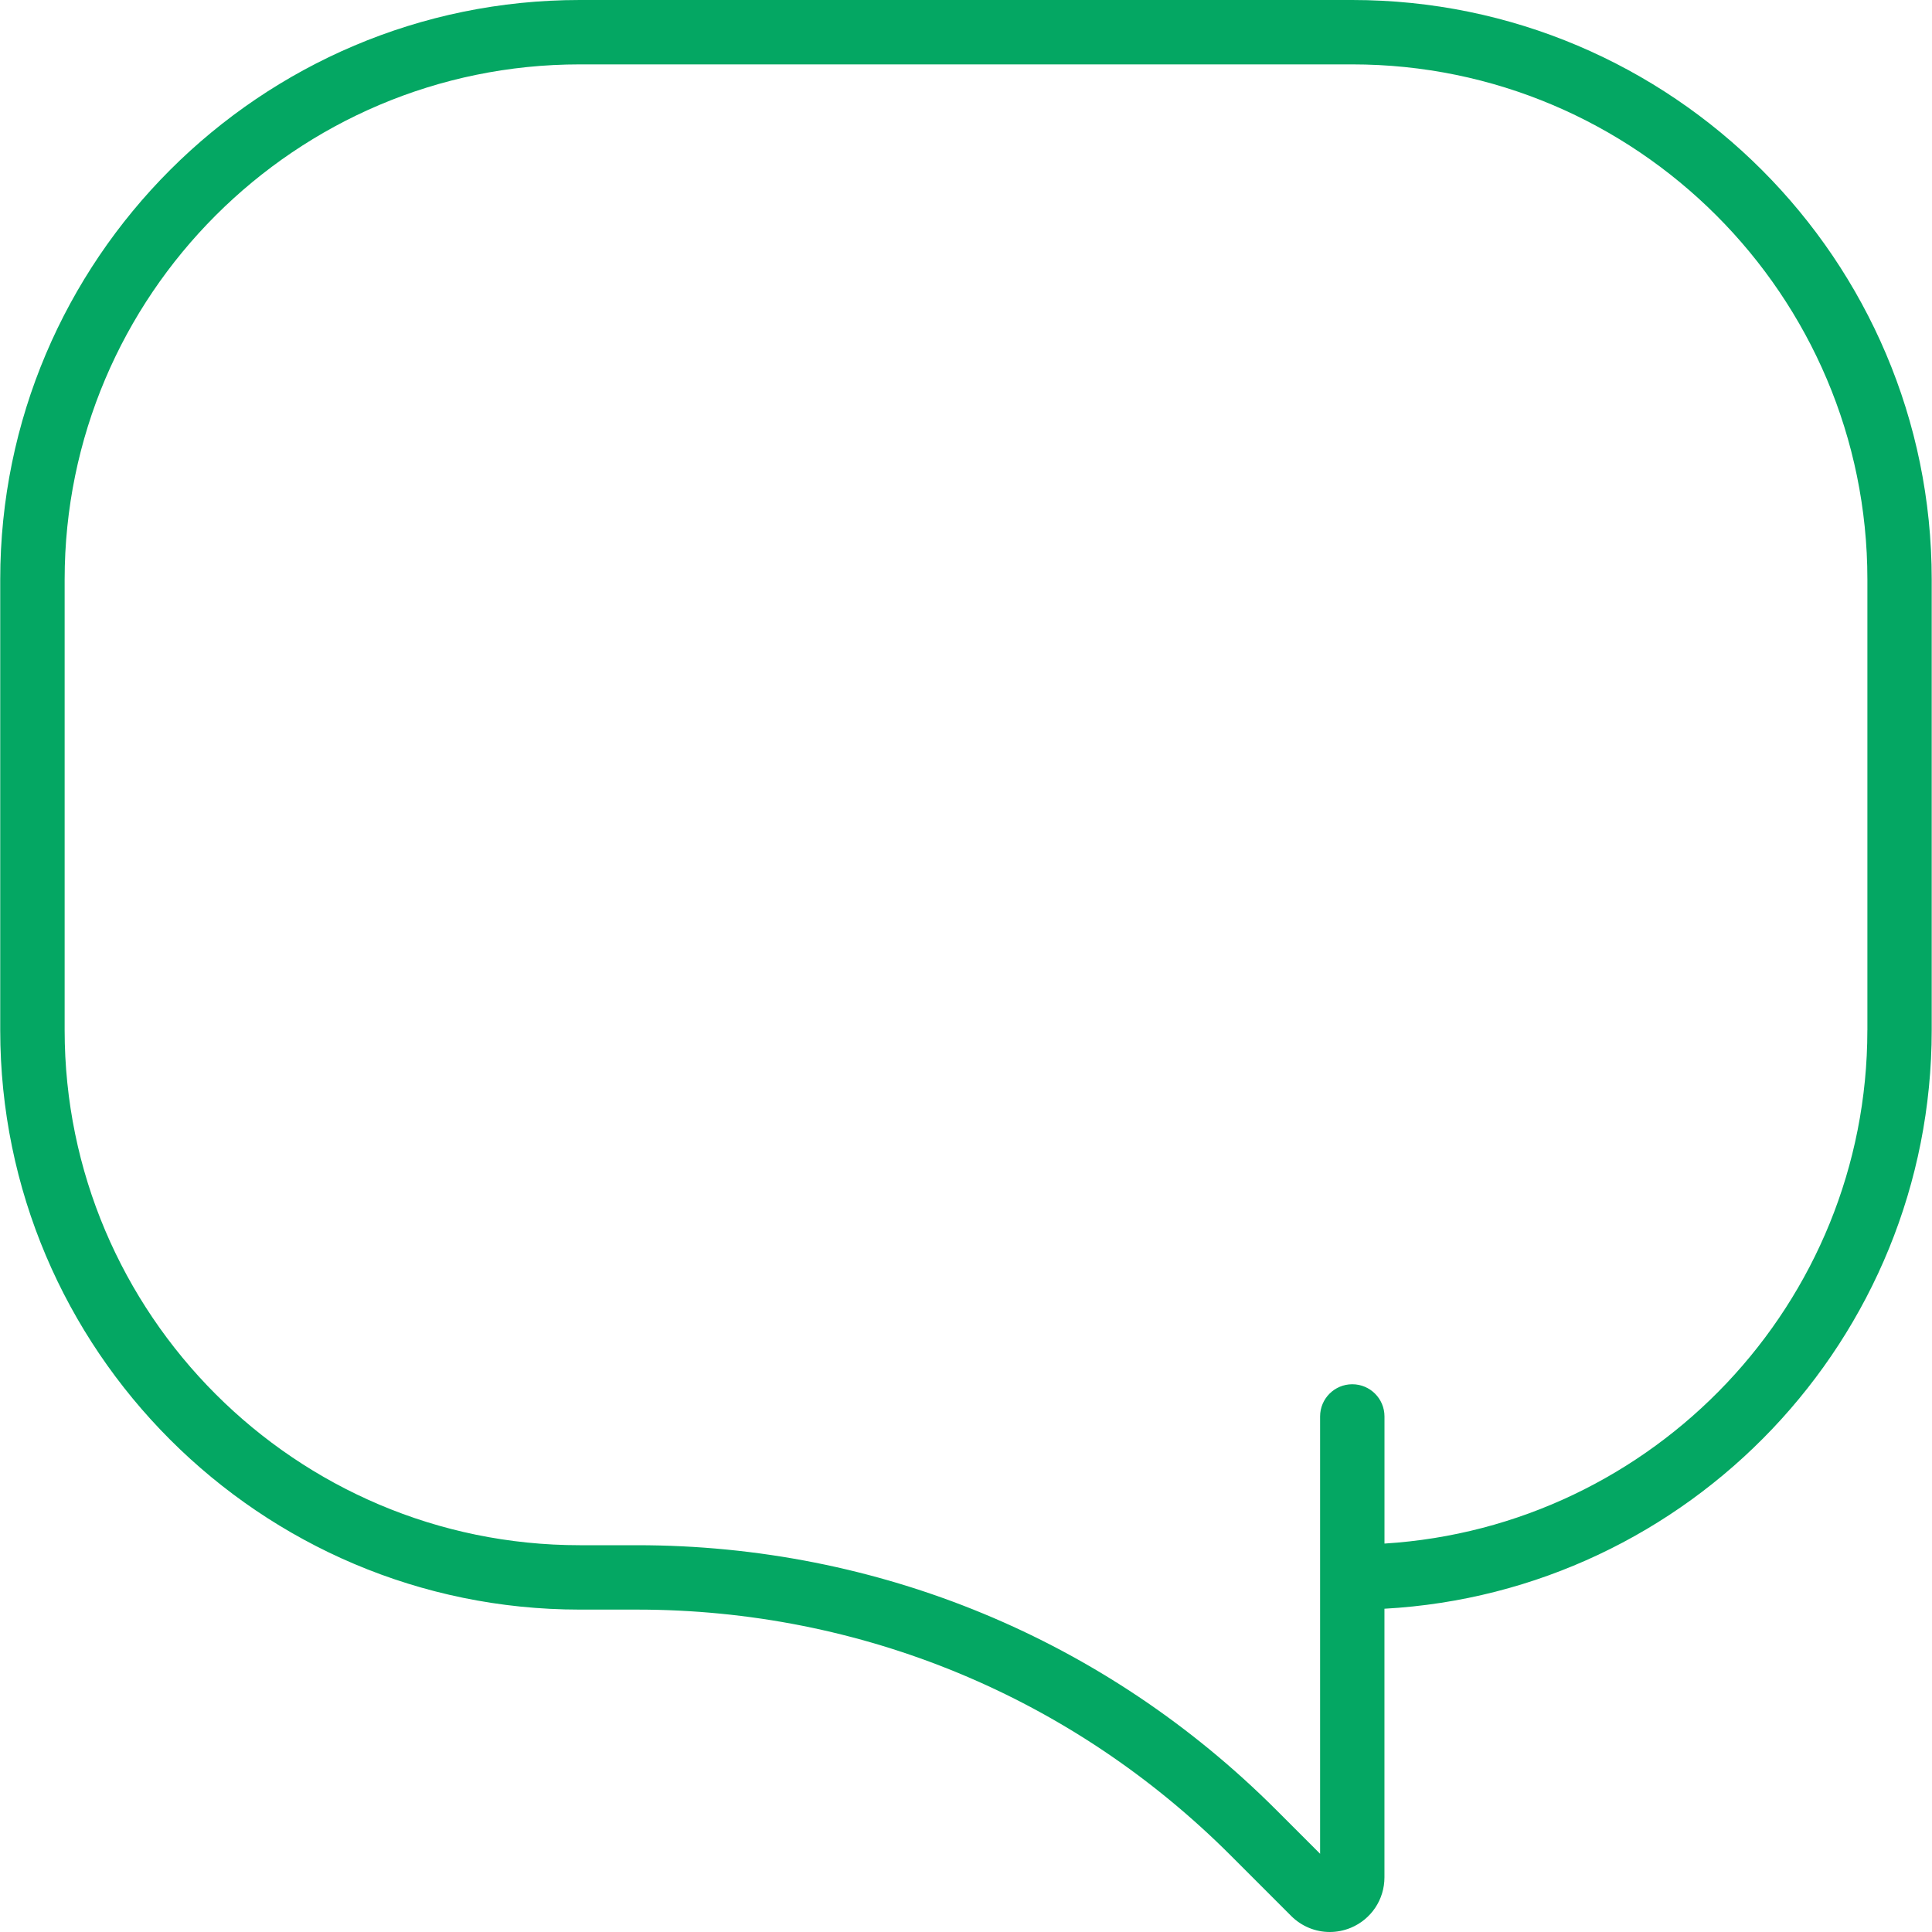
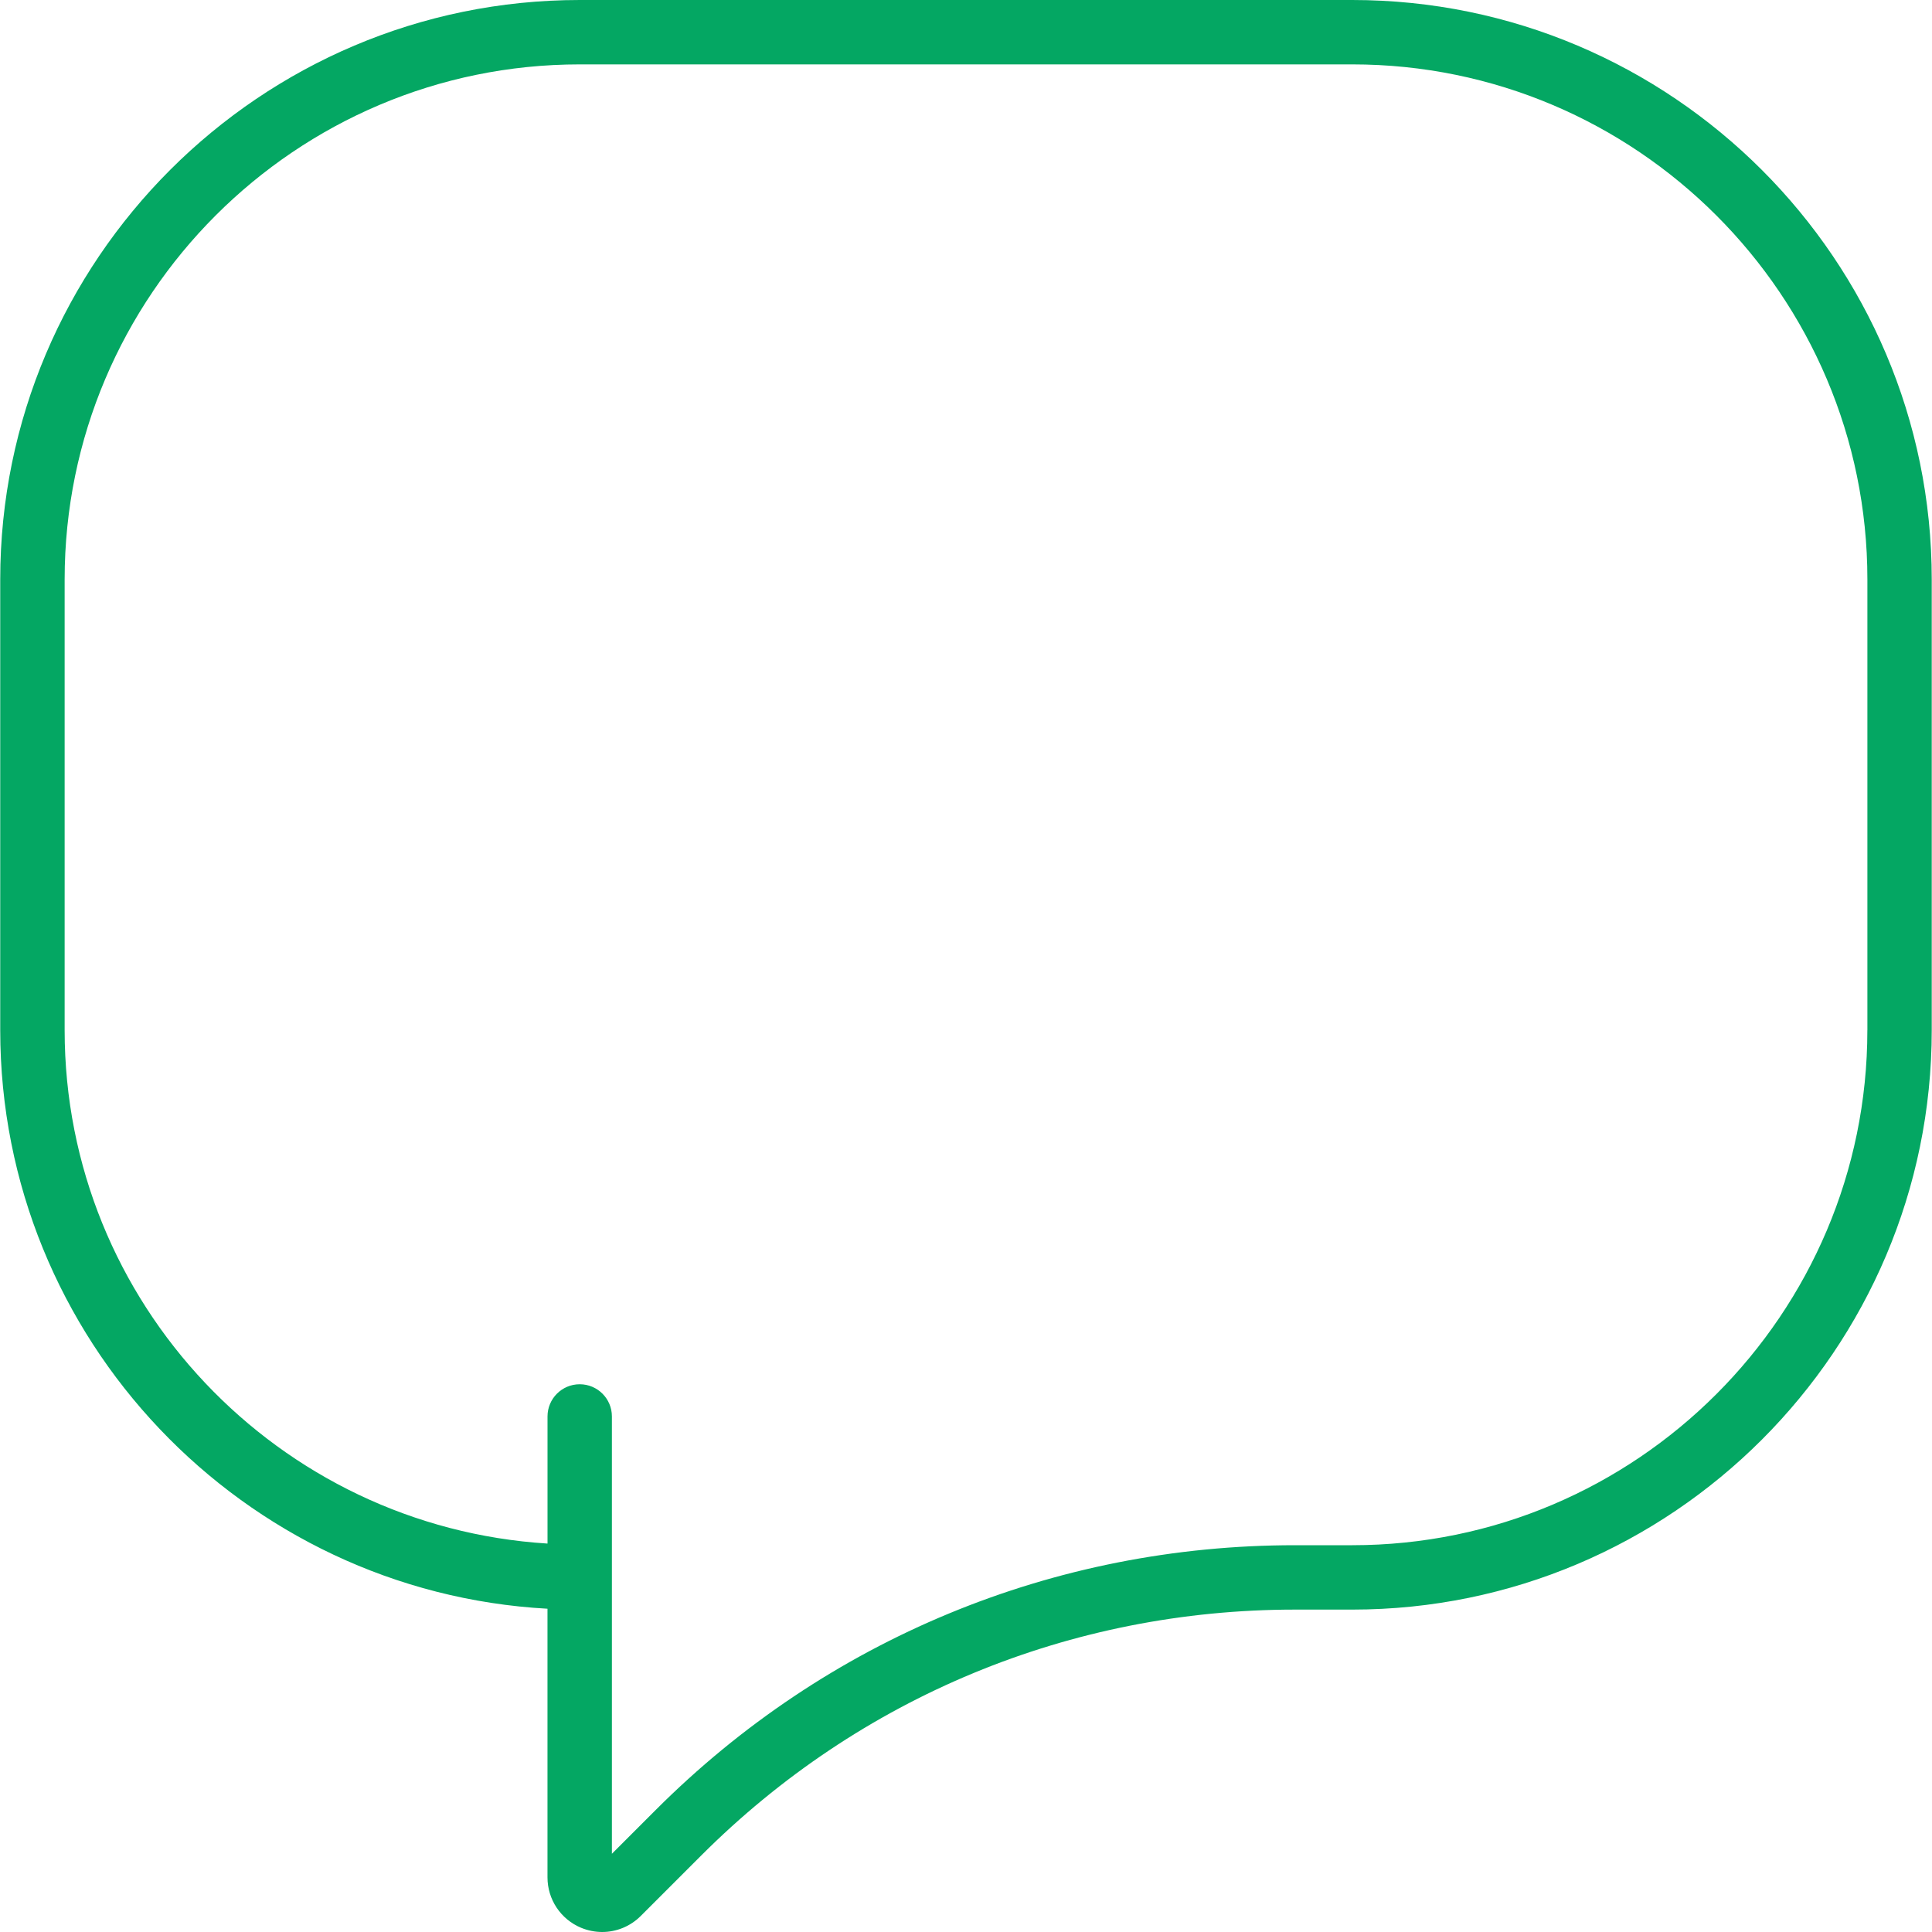
- <svg xmlns="http://www.w3.org/2000/svg" version="1.1" id="Capa_1" x="0px" y="0px" viewBox="0 0 60.015 60.015" style="enable-background:new 0 0 60.015 60.015;" xml:space="preserve">
-   <path fill="#04a763" d="M42.007,0h-24c-9.925,0-18,8.075-18,18v14c0,9.925,8.075,18,18,18h1.78c6.968,0,13.519,2.713,18.446,7.64l1.876,1.877  c0.326,0.325,0.758,0.498,1.198,0.498c0.22,0,0.44-0.043,0.652-0.13c0.636-0.264,1.047-0.879,1.047-1.568v-8.344  c9.462-0.521,17-8.383,17-17.973V18C60.007,8.075,51.932,0,42.007,0z M58.007,32c0,8.485-6.644,15.429-15,15.949V44  c0-0.552-0.447-1-1-1s-1,0.448-1,1v4v1v8.585l-1.359-1.359C34.343,50.921,27.29,48,19.788,48h-1.78c-8.822,0-16-7.178-16-16V18  c0-8.822,7.178-16,16-16h24c8.822,0,16,7.178,16,16V32z" />
-   <g>
- </g>
-   <g>
- </g>
-   <g>
- </g>
-   <g>
- </g>
-   <g>
- </g>
-   <g>
- </g>
-   <g>
- </g>
-   <g>
- </g>
-   <g>
- </g>
-   <g>
- </g>
-   <g>
- </g>
-   <g>
- </g>
-   <g>
- </g>
-   <g>
- </g>
-   <g>
- </g>
+ <svg xmlns="http://www.w3.org/2000/svg" enable-background="new 0 0 60.015 60.015" viewBox="0 0 60.015 60.015">
+   <path fill="#04a763" d="m42.007 0h-24c-9.925 0-18 8.075-18 18v14c0 9.59 7.538 17.452 17 17.973v8.344c0 .688.411 1.304 1.047 1.568.212.087.433.13.652.13.44 0 .873-.173 1.198-.498l1.876-1.876c4.928-4.928 11.479-7.641 18.447-7.641h1.78c9.925 0 18-8.075 18-18v-14c0-9.925-8.075-18-18-18zm16 32c0 8.822-7.178 16-16 16h-1.78c-7.502 0-14.556 2.921-19.86 8.226l-1.359 1.359v-8.585-1-4c0-.552-.447-1-1-1s-1 .448-1 1v3.949c-8.356-.52-15-7.465-15-15.949v-14c0-8.822 7.178-16 16-16h24c8.822 0 16 7.178 16 16v14z" />
</svg>
